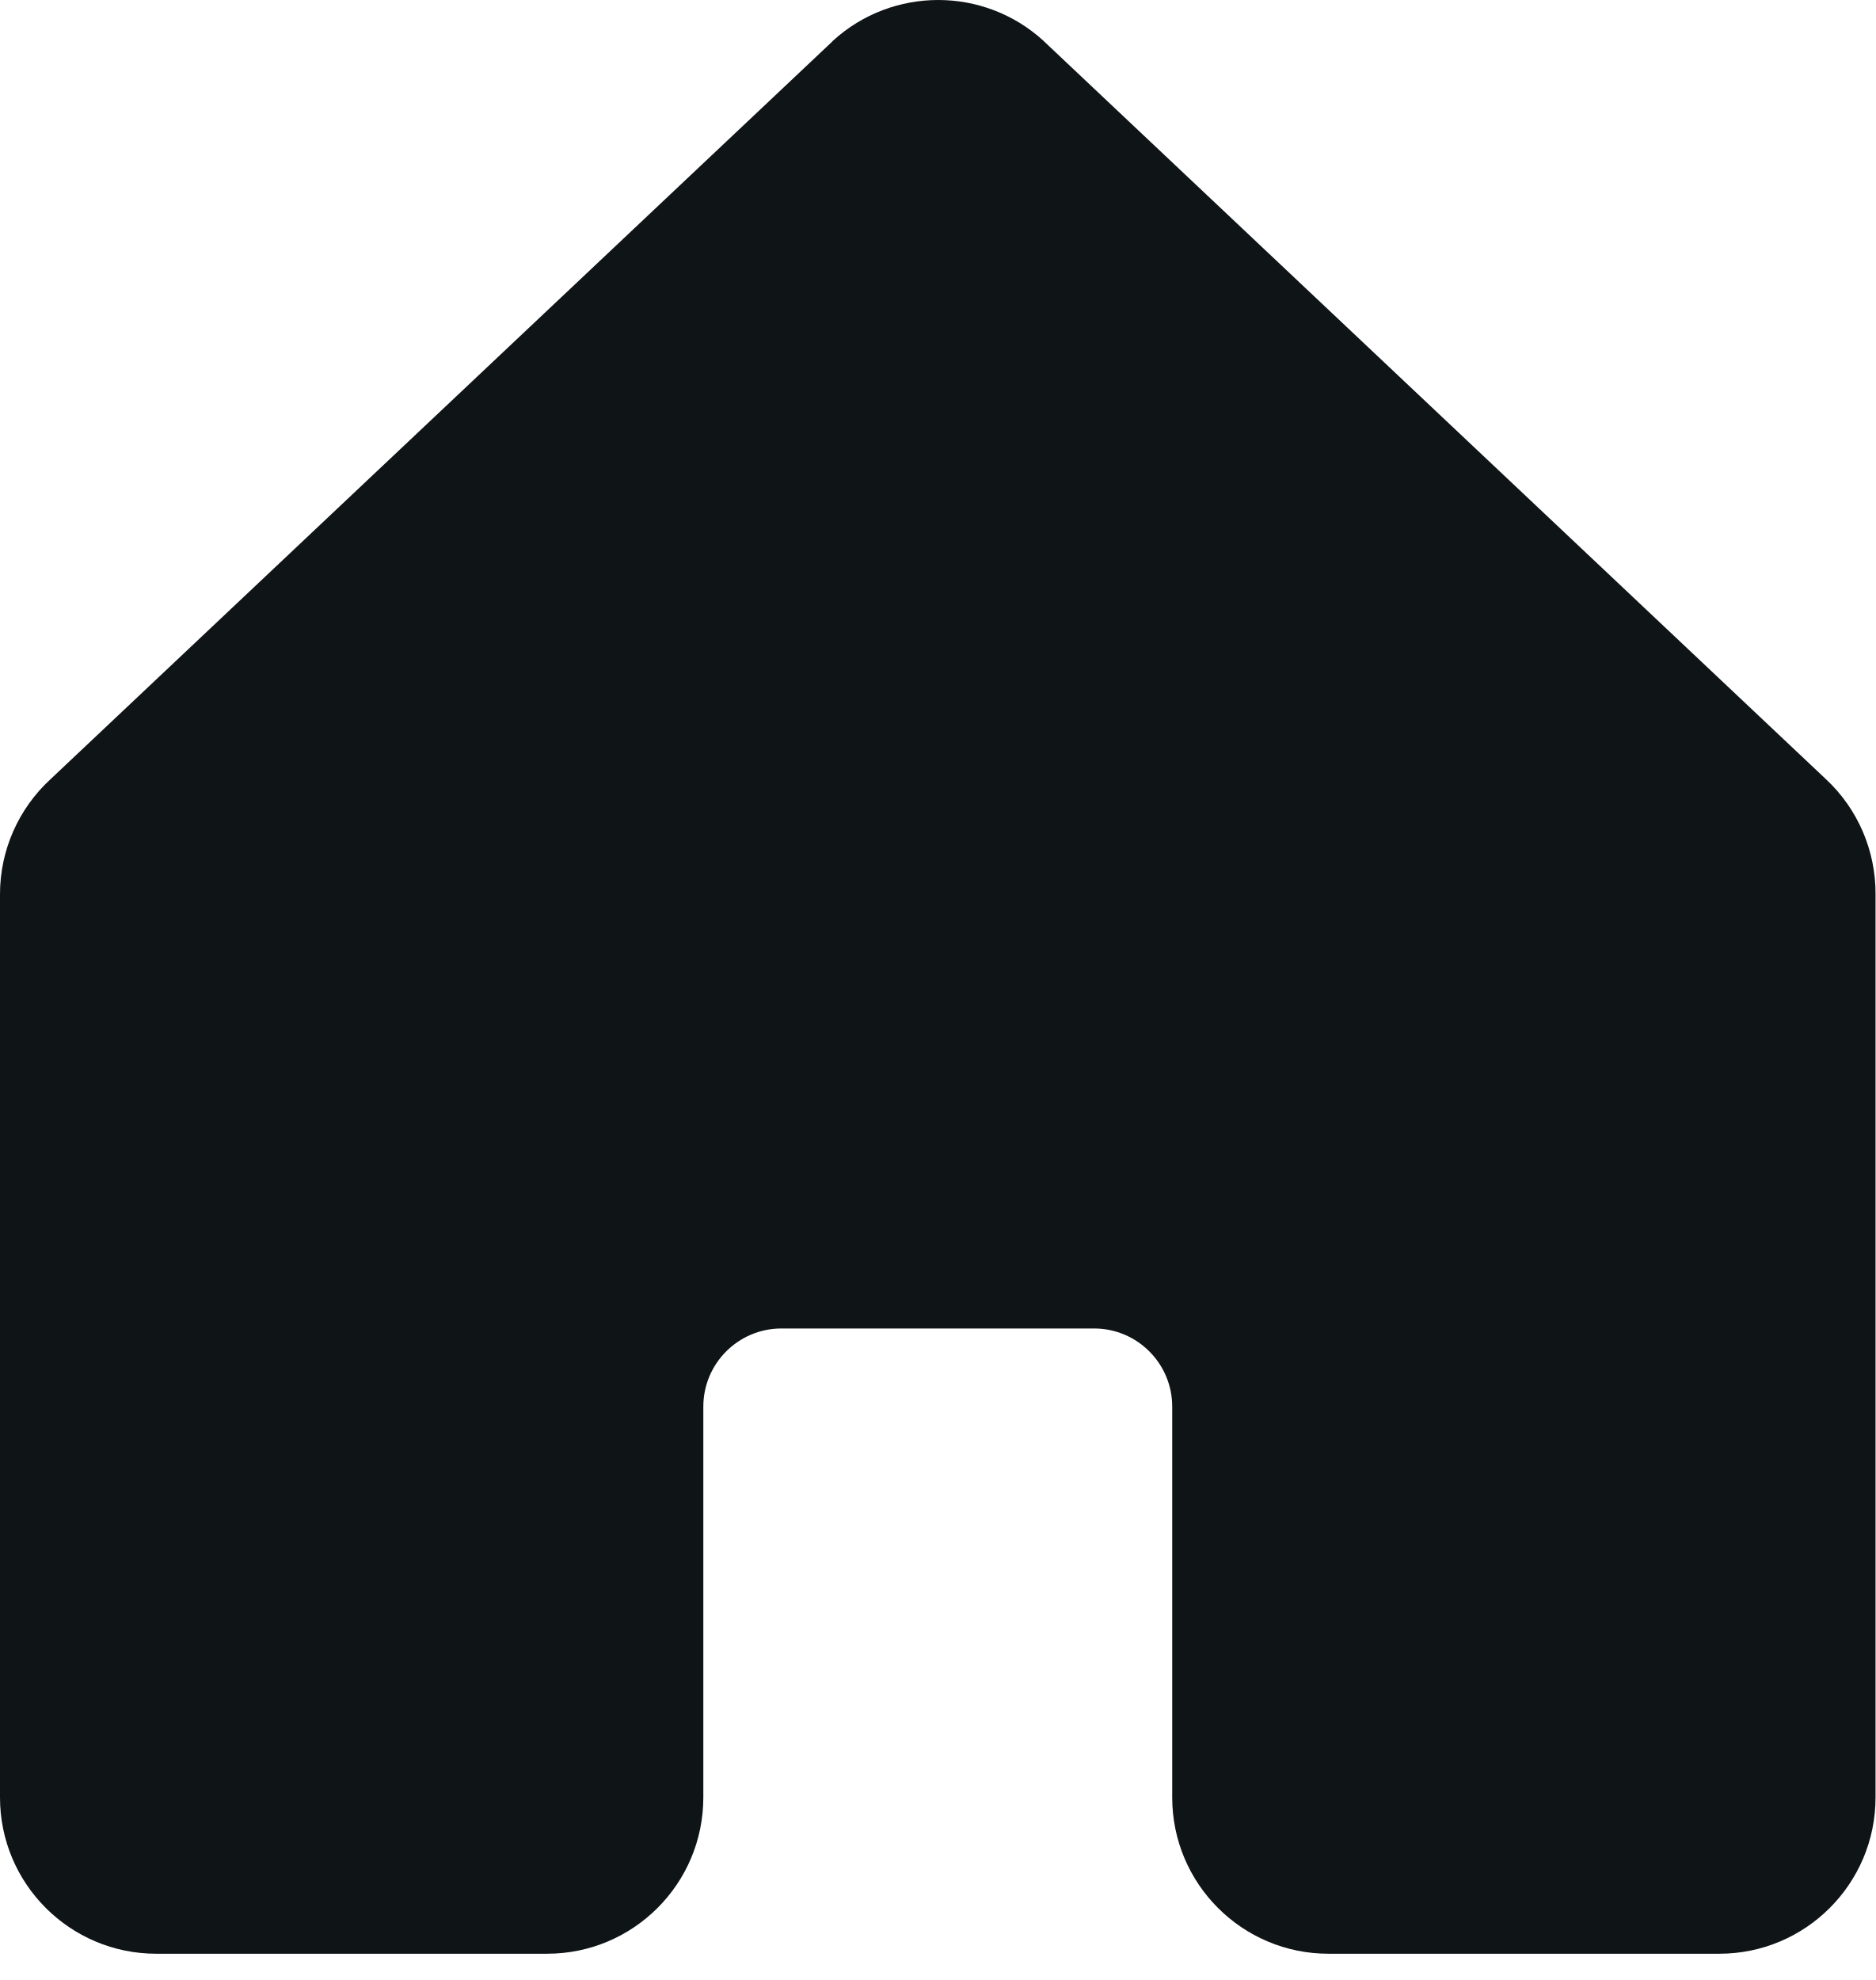
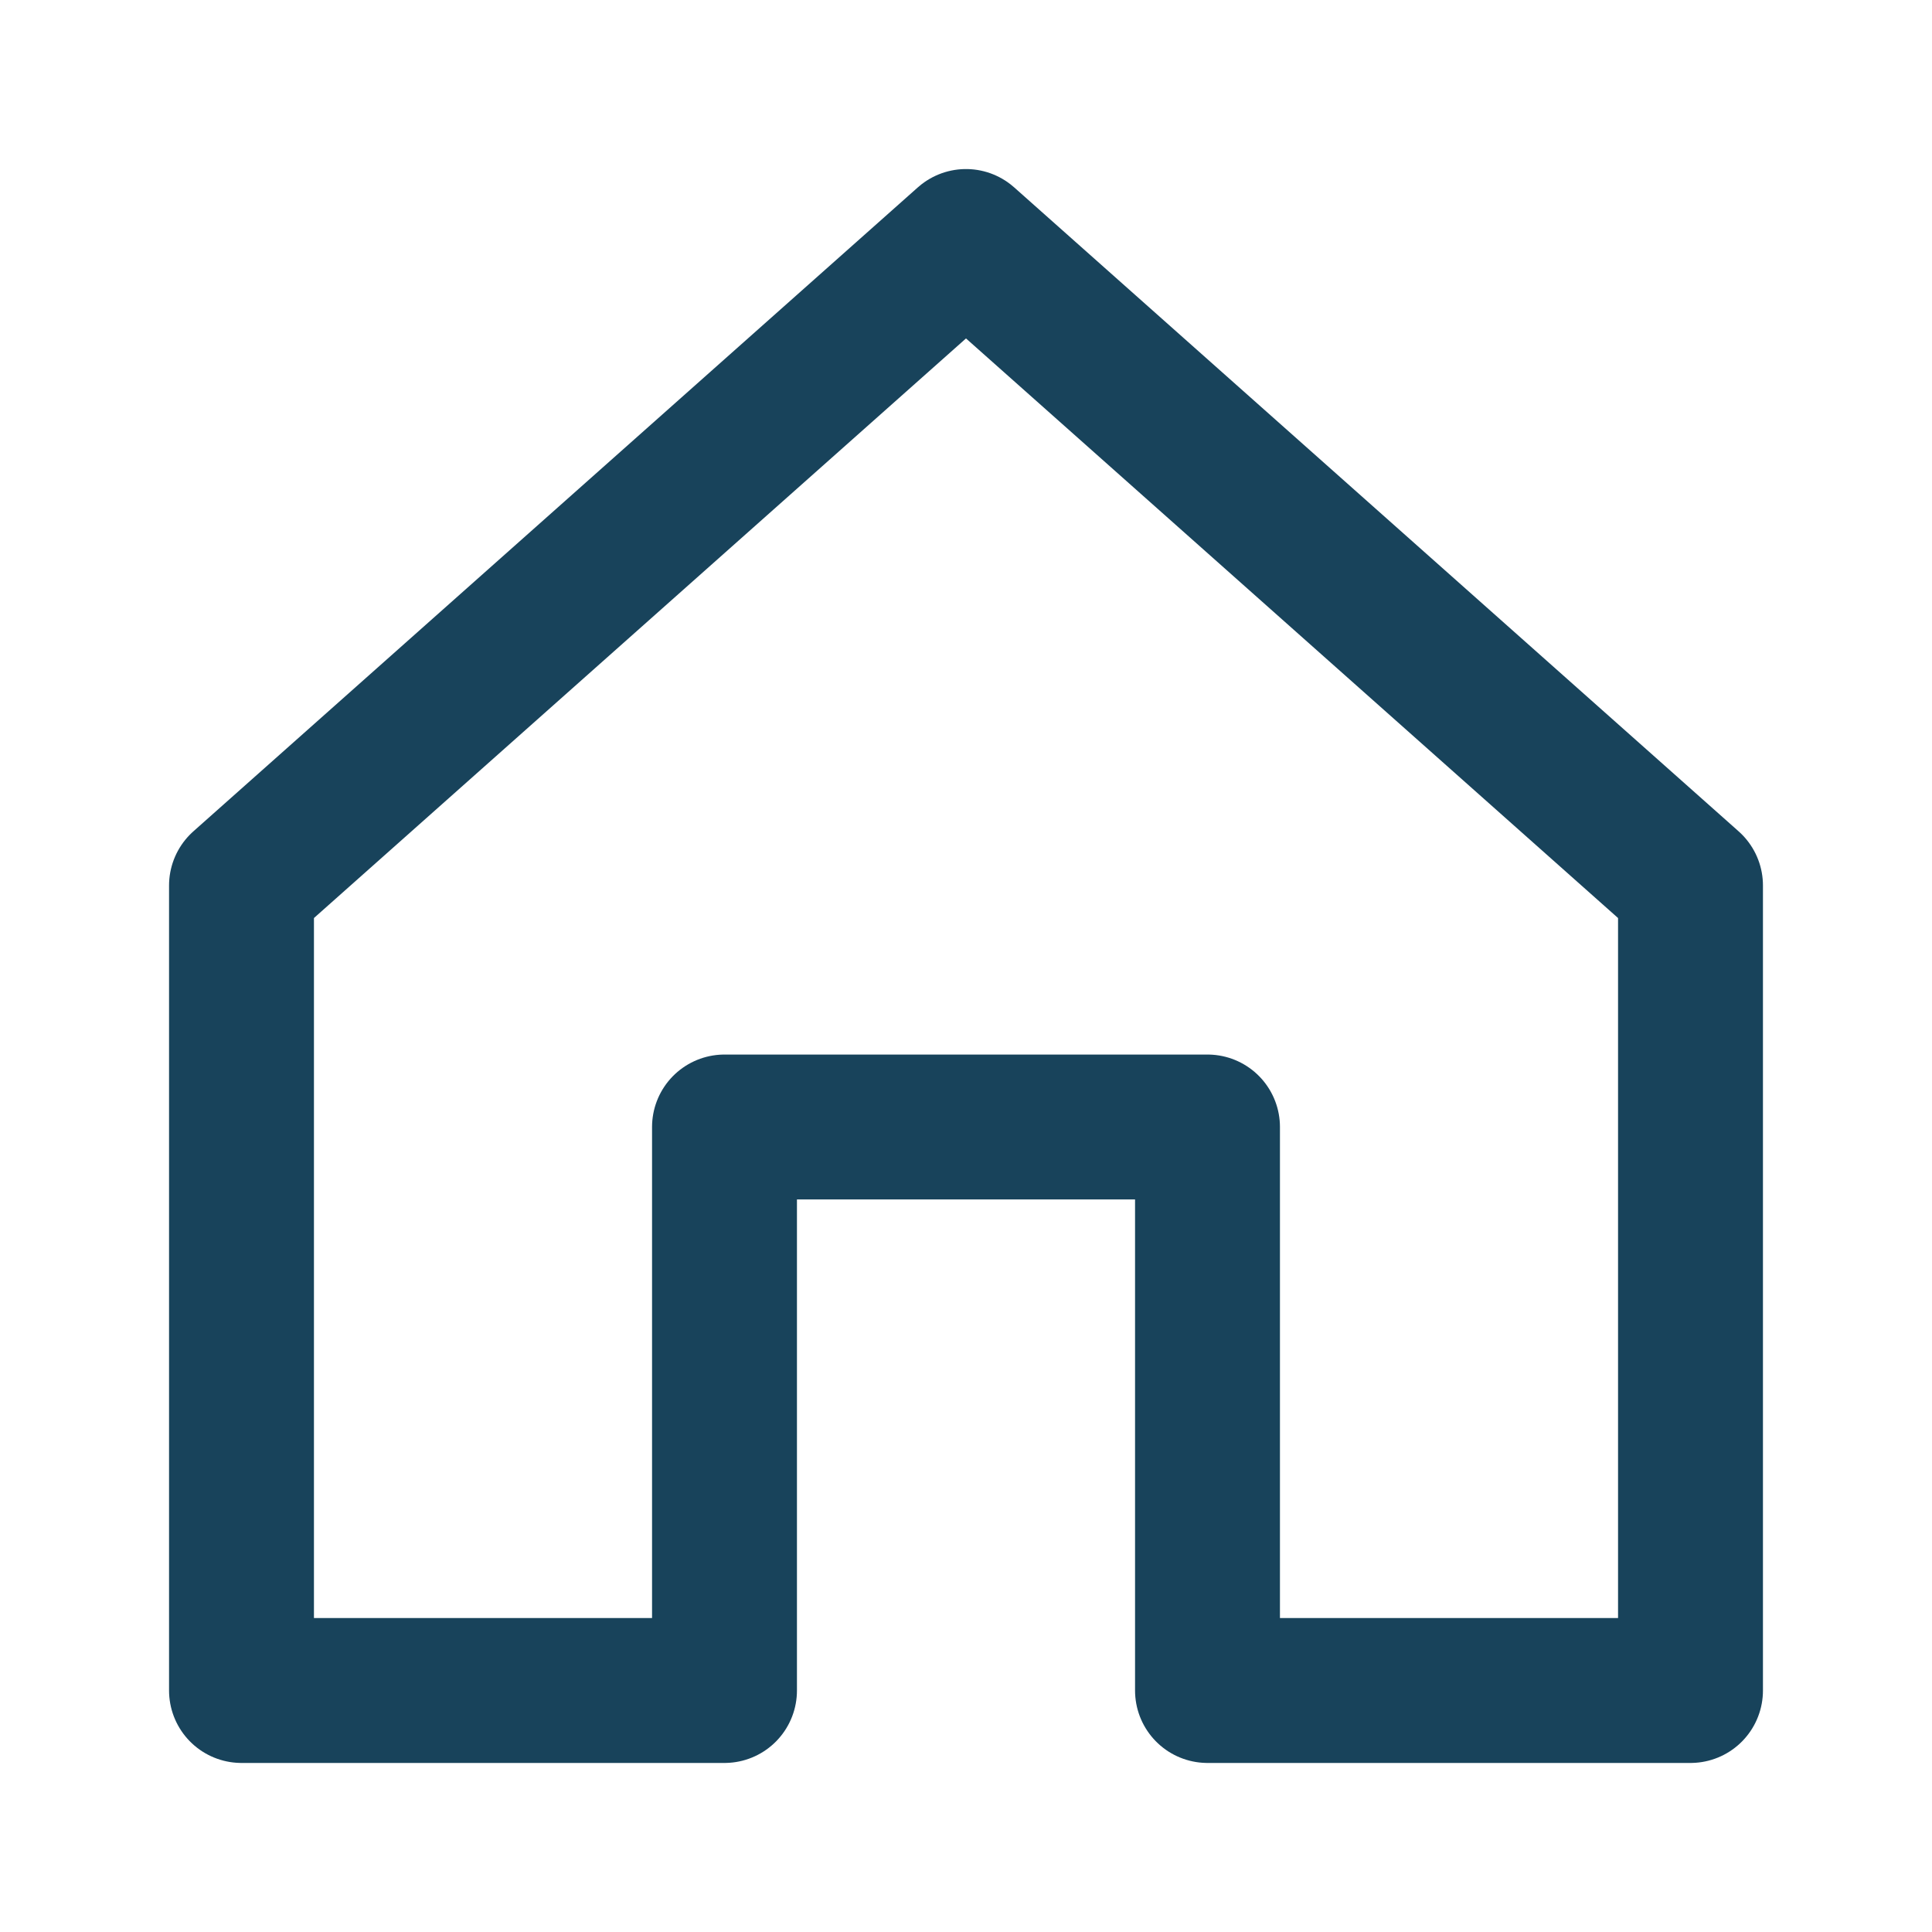
- <svg xmlns="http://www.w3.org/2000/svg" width="18" height="19" viewBox="0 0 18 19" fill="none">
-   <path fill-rule="evenodd" clip-rule="evenodd" d="M18 8.581V17.248C18 18.077 17.328 18.748 16.5 18.748H12.75C11.922 18.748 11.25 18.077 11.25 17.248V13.498C11.25 13.084 10.914 12.748 10.5 12.748H7.5C7.086 12.748 6.75 13.084 6.75 13.498V17.248C6.75 18.077 6.078 18.748 5.25 18.748H1.5C0.672 18.748 0 18.077 0 17.248V8.581C-6.38961e-05 8.161 0.176 7.761 0.485 7.477L7.985 0.401L7.995 0.39C8.567 -0.13 9.441 -0.13 10.013 0.39C10.017 0.394 10.02 0.397 10.024 0.401L17.524 7.477C17.83 7.762 18.002 8.163 18 8.581Z" fill="#0F1417" />
+ <svg xmlns="http://www.w3.org/2000/svg" width="24" height="24" viewBox="0 0 24 24">
+   <path d="M3 11L12 3L21 11V21H15V14H9V21H3Z" fill="none" stroke="#18435b" stroke-width="1.8" stroke-linejoin="round" stroke-linecap="round" />
</svg>
